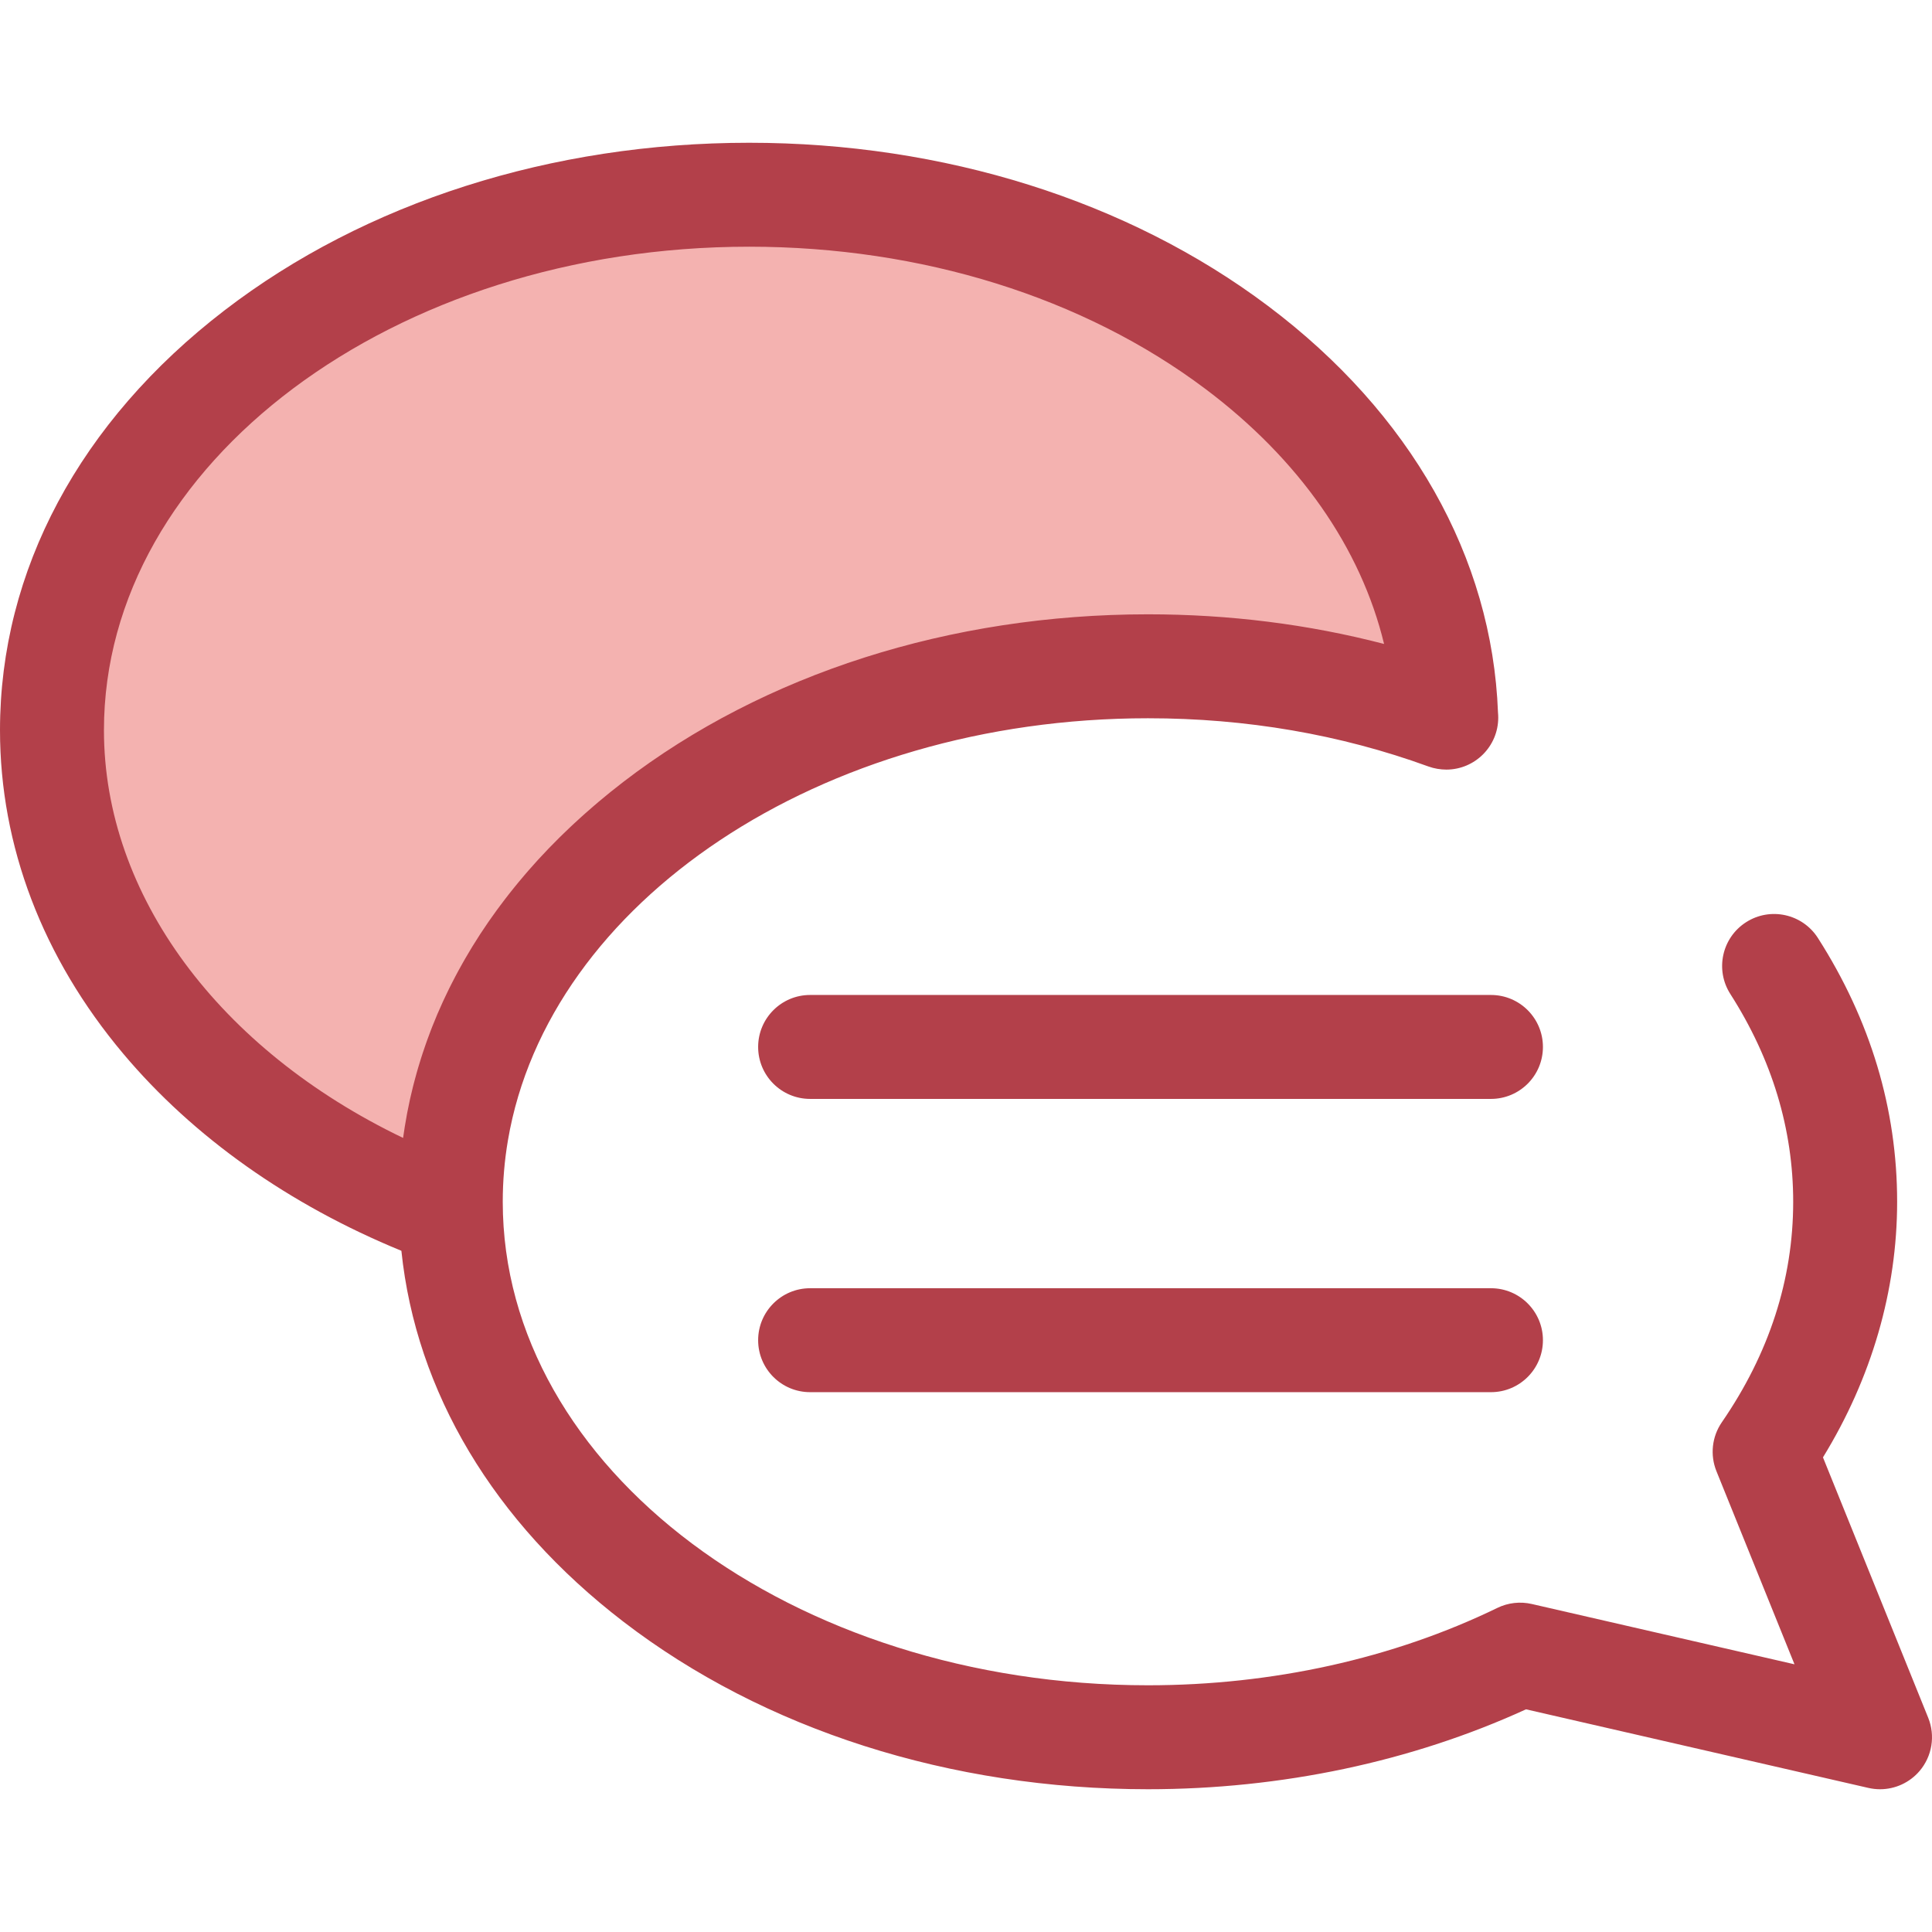
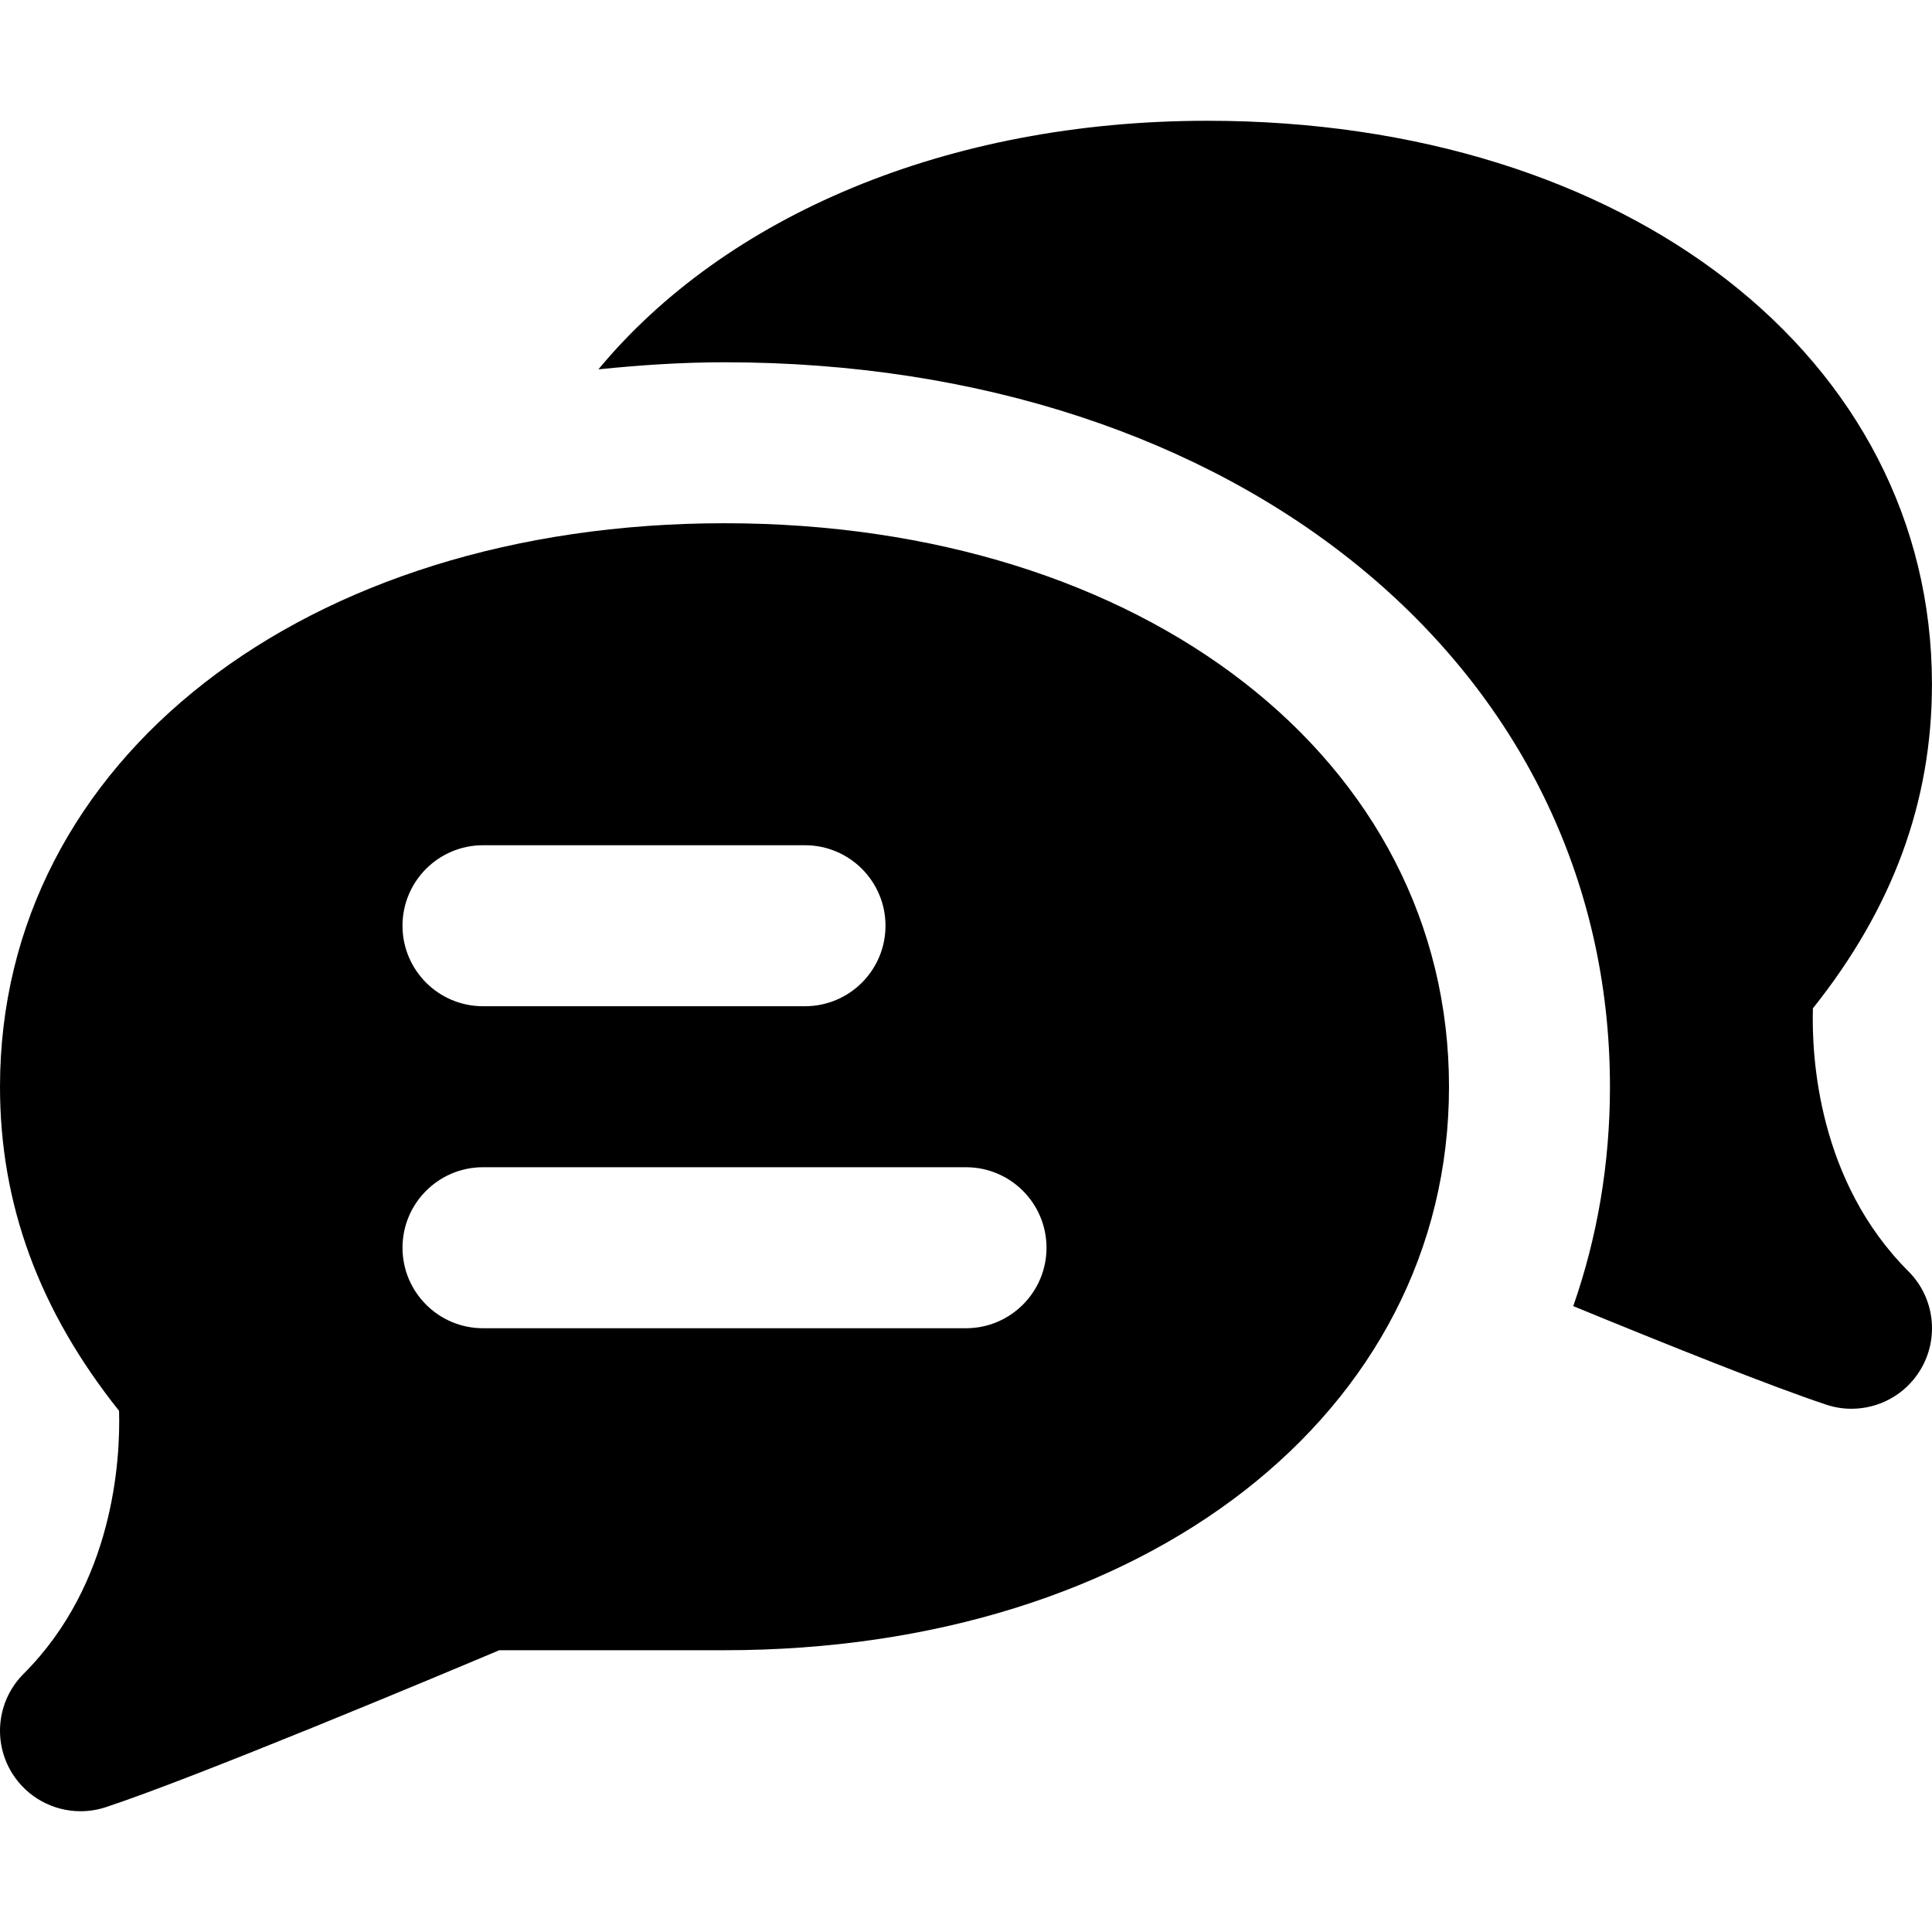
- <svg xmlns="http://www.w3.org/2000/svg" version="1.1" id="Layer_1" x="0px" y="0px" viewBox="0 0 511.999 511.999" style="enable-background:new 0 0 511.999 511.999;" xml:space="preserve">
-   <path style="fill:#F4B2B0;" d="M119.459,318.482c0-78.374,82.721-141.909,184.764-141.909c28.277,0,55.063,4.885,79.023,13.607  c-2.307-76.833-84.118-138.573-184.709-138.573c-102.041,0-184.764,63.535-184.764,141.908c0,56.657,43.234,105.551,105.741,128.303  C119.481,320.707,119.459,319.596,119.459,318.482z" />
+ <svg xmlns="http://www.w3.org/2000/svg" version="1.1" id="Layer_1" x="0px" y="0px" viewBox="0 0 512.003 512.003" style="enable-background:new 0 0 512.003 512.003;" xml:space="preserve">
  <g>
-     <path style="fill:#B3404A;" d="M510.996,455.229l-27.892-69.013c12.884-20.984,19.656-44.254,19.656-67.736   c0-24.601-7.066-48.121-20.999-69.908c-4.102-6.407-12.618-8.282-19.025-4.182c-6.409,4.099-8.282,12.616-4.183,19.025   c11.054,17.283,16.66,35.811,16.66,55.066c0,20.551-6.362,40.211-18.911,58.433c-2.624,3.811-3.16,8.684-1.426,12.973   l20.679,51.167l-69.627-15.983c-3.062-0.702-6.274-0.337-9.099,1.034c-27.624,13.418-59.645,20.511-92.605,20.511   c-94.285,0-170.99-57.482-170.99-128.136c0-5.52,0.468-10.959,1.376-16.297c10.717-62.988,82.696-111.838,169.614-111.838   c26.021,0,51.023,4.299,74.311,12.776c1.554,0.565,3.194,0.824,4.777,0.831c7.59-0.021,13.736-6.179,13.736-13.773   c0-0.456-0.022-0.906-0.065-1.351c-1.543-41.113-23.161-79.351-60.959-107.758c-37.097-27.883-85.924-43.237-137.485-43.237   c-52.369,0-101.748,15.773-139.038,44.415C21.131,111.715,0,151.231,0,193.514c0,30.67,11.294,60.315,32.662,85.729   c18.569,22.088,43.931,40.014,73.708,52.23c3.874,37.338,24.406,71.849,58.816,98.277c37.29,28.64,86.669,44.415,139.038,44.415   c35.36,0,69.884-7.311,100.186-21.178l90.735,20.829c1.023,0.234,2.056,0.35,3.081,0.35c3.982,0,7.83-1.73,10.479-4.836   C512.037,465.422,512.919,459.989,510.996,455.229z M27.547,193.514c0-70.654,76.705-128.136,170.99-128.136   c45.631,0,88.58,13.393,120.937,37.711c24.861,18.685,41.182,42.164,47.318,67.564c-20.065-5.219-41.027-7.854-62.569-7.854   c-52.369,0-101.748,15.773-139.038,44.415c-1.125,0.864-2.231,1.738-3.326,2.618c-0.359,0.289-0.711,0.583-1.067,0.875   c-0.731,0.598-1.459,1.196-2.176,1.8c-0.413,0.348-0.821,0.7-1.23,1.051c-0.65,0.558-1.296,1.118-1.934,1.682   c-0.42,0.37-0.837,0.744-1.252,1.117c-0.621,0.559-1.237,1.123-1.847,1.689c-0.404,0.373-0.807,0.748-1.205,1.124   c-0.627,0.592-1.245,1.19-1.861,1.789c-0.361,0.351-0.726,0.701-1.083,1.054c-0.722,0.715-1.431,1.437-2.136,2.161   c-0.234,0.241-0.474,0.478-0.707,0.72c-0.923,0.96-1.83,1.928-2.724,2.902c-0.262,0.286-0.515,0.576-0.774,0.862   c-0.632,0.701-1.262,1.402-1.879,2.11c-0.332,0.382-0.657,0.766-0.985,1.15c-0.532,0.621-1.059,1.244-1.578,1.872   c-0.343,0.413-0.68,0.829-1.018,1.245c-0.494,0.61-0.983,1.222-1.467,1.837c-0.332,0.421-0.661,0.844-0.988,1.269   c-0.483,0.629-0.96,1.262-1.432,1.897c-0.303,0.408-0.609,0.815-0.908,1.224c-0.51,0.7-1.008,1.405-1.504,2.11   c-0.244,0.348-0.494,0.693-0.736,1.043c-0.722,1.047-1.431,2.099-2.121,3.158c-0.109,0.167-0.211,0.335-0.318,0.501   c-0.583,0.902-1.157,1.808-1.716,2.72c-0.238,0.387-0.467,0.777-0.7,1.165c-0.42,0.698-0.837,1.397-1.244,2.1   c-0.253,0.438-0.5,0.879-0.748,1.318c-0.373,0.664-0.742,1.328-1.105,1.996c-0.247,0.455-0.489,0.909-0.73,1.366   c-0.353,0.669-0.698,1.34-1.039,2.012c-0.227,0.449-0.456,0.898-0.678,1.348c-0.353,0.715-0.693,1.432-1.032,2.153   c-0.191,0.408-0.388,0.815-0.576,1.224c-0.415,0.905-0.814,1.813-1.208,2.724c-0.098,0.226-0.201,0.45-0.298,0.676   c-0.481,1.132-0.945,2.271-1.392,3.413c-0.138,0.35-0.264,0.702-0.399,1.054c-0.307,0.802-0.61,1.605-0.899,2.412   c-0.16,0.442-0.311,0.887-0.466,1.332c-0.252,0.724-0.499,1.449-0.738,2.176c-0.153,0.468-0.302,0.937-0.449,1.406   c-0.226,0.716-0.444,1.432-0.657,2.151c-0.139,0.471-0.277,0.942-0.41,1.413c-0.209,0.741-0.409,1.483-0.605,2.227   c-0.117,0.445-0.237,0.89-0.35,1.336c-0.212,0.846-0.412,1.693-0.607,2.541c-0.079,0.344-0.165,0.689-0.241,1.034   c-0.263,1.193-0.511,2.39-0.74,3.591c-0.043,0.222-0.077,0.445-0.118,0.667c-0.182,0.983-0.355,1.967-0.514,2.954   c-0.067,0.419-0.125,0.84-0.189,1.26c-0.085,0.573-0.179,1.143-0.258,1.718C58.111,278.171,27.547,237.219,27.547,193.514z" />
-     <path style="fill:#B3404A;" d="M395.118,291.222H214.688c-7.606,0-13.773-6.166-13.773-13.773s6.168-13.773,13.773-13.773h180.431   c7.606,0,13.773,6.166,13.773,13.773S402.725,291.222,395.118,291.222z" />
-     <path style="fill:#B3404A;" d="M395.118,368.939H214.688c-7.606,0-13.773-6.166-13.773-13.773s6.168-13.773,13.773-13.773h180.431   c7.606,0,13.773,6.166,13.773,13.773C408.892,362.773,402.725,368.939,395.118,368.939z" />
+     <g>
+       <g>
+         <path d="M192.002,138.664c-111.253,0-192,62.805-192,149.333c0,31.104,10.325,59.264,31.552,85.888     c0.363,12.907-1.365,45.76-25.301,69.696c-6.997,6.997-8.256,17.856-3.093,26.261c3.968,6.443,10.923,10.155,18.176,10.155     c2.219,0,4.48-0.341,6.677-1.067c23.872-7.872,87.531-34.517,104.299-41.6h59.691c111.253,0,192-62.805,192-149.333     S303.255,138.664,192.002,138.664z M128.002,223.997h85.333c11.776,0,21.333,9.557,21.333,21.333     c0,11.776-9.557,21.333-21.333,21.333h-85.333c-11.776,0-21.333-9.557-21.333-21.333     C106.668,233.555,116.226,223.997,128.002,223.997z M256.002,351.997h-128c-11.776,0-21.333-9.557-21.333-21.333     s9.557-21.333,21.333-21.333h128c11.776,0,21.333,9.557,21.333,21.333S267.778,351.997,256.002,351.997z" />
+         <path d="M480.439,267.227c21.227-26.645,31.552-54.805,31.552-85.888c0-86.549-80.747-149.333-192-149.333     c-69.056,0-127.765,25.28-161.408,65.877c10.88-1.109,21.973-1.877,33.408-1.877c136,0,234.667,80.747,234.667,192     c0,20.523-3.392,40-9.728,58.133c24.235,9.963,52.757,21.397,67.051,26.112c2.219,0.747,4.459,1.088,6.677,1.088     c7.253,0,14.229-3.712,18.176-10.155c5.184-8.405,3.904-19.285-3.072-26.261C481.804,312.987,480.076,280.134,480.439,267.227z" />
+       </g>
+     </g>
  </g>
  <g>
</g>
  <g>
</g>
  <g>
</g>
  <g>
</g>
  <g>
</g>
  <g>
</g>
  <g>
</g>
  <g>
</g>
  <g>
</g>
  <g>
</g>
  <g>
</g>
  <g>
</g>
  <g>
</g>
  <g>
</g>
  <g>
</g>
</svg>
